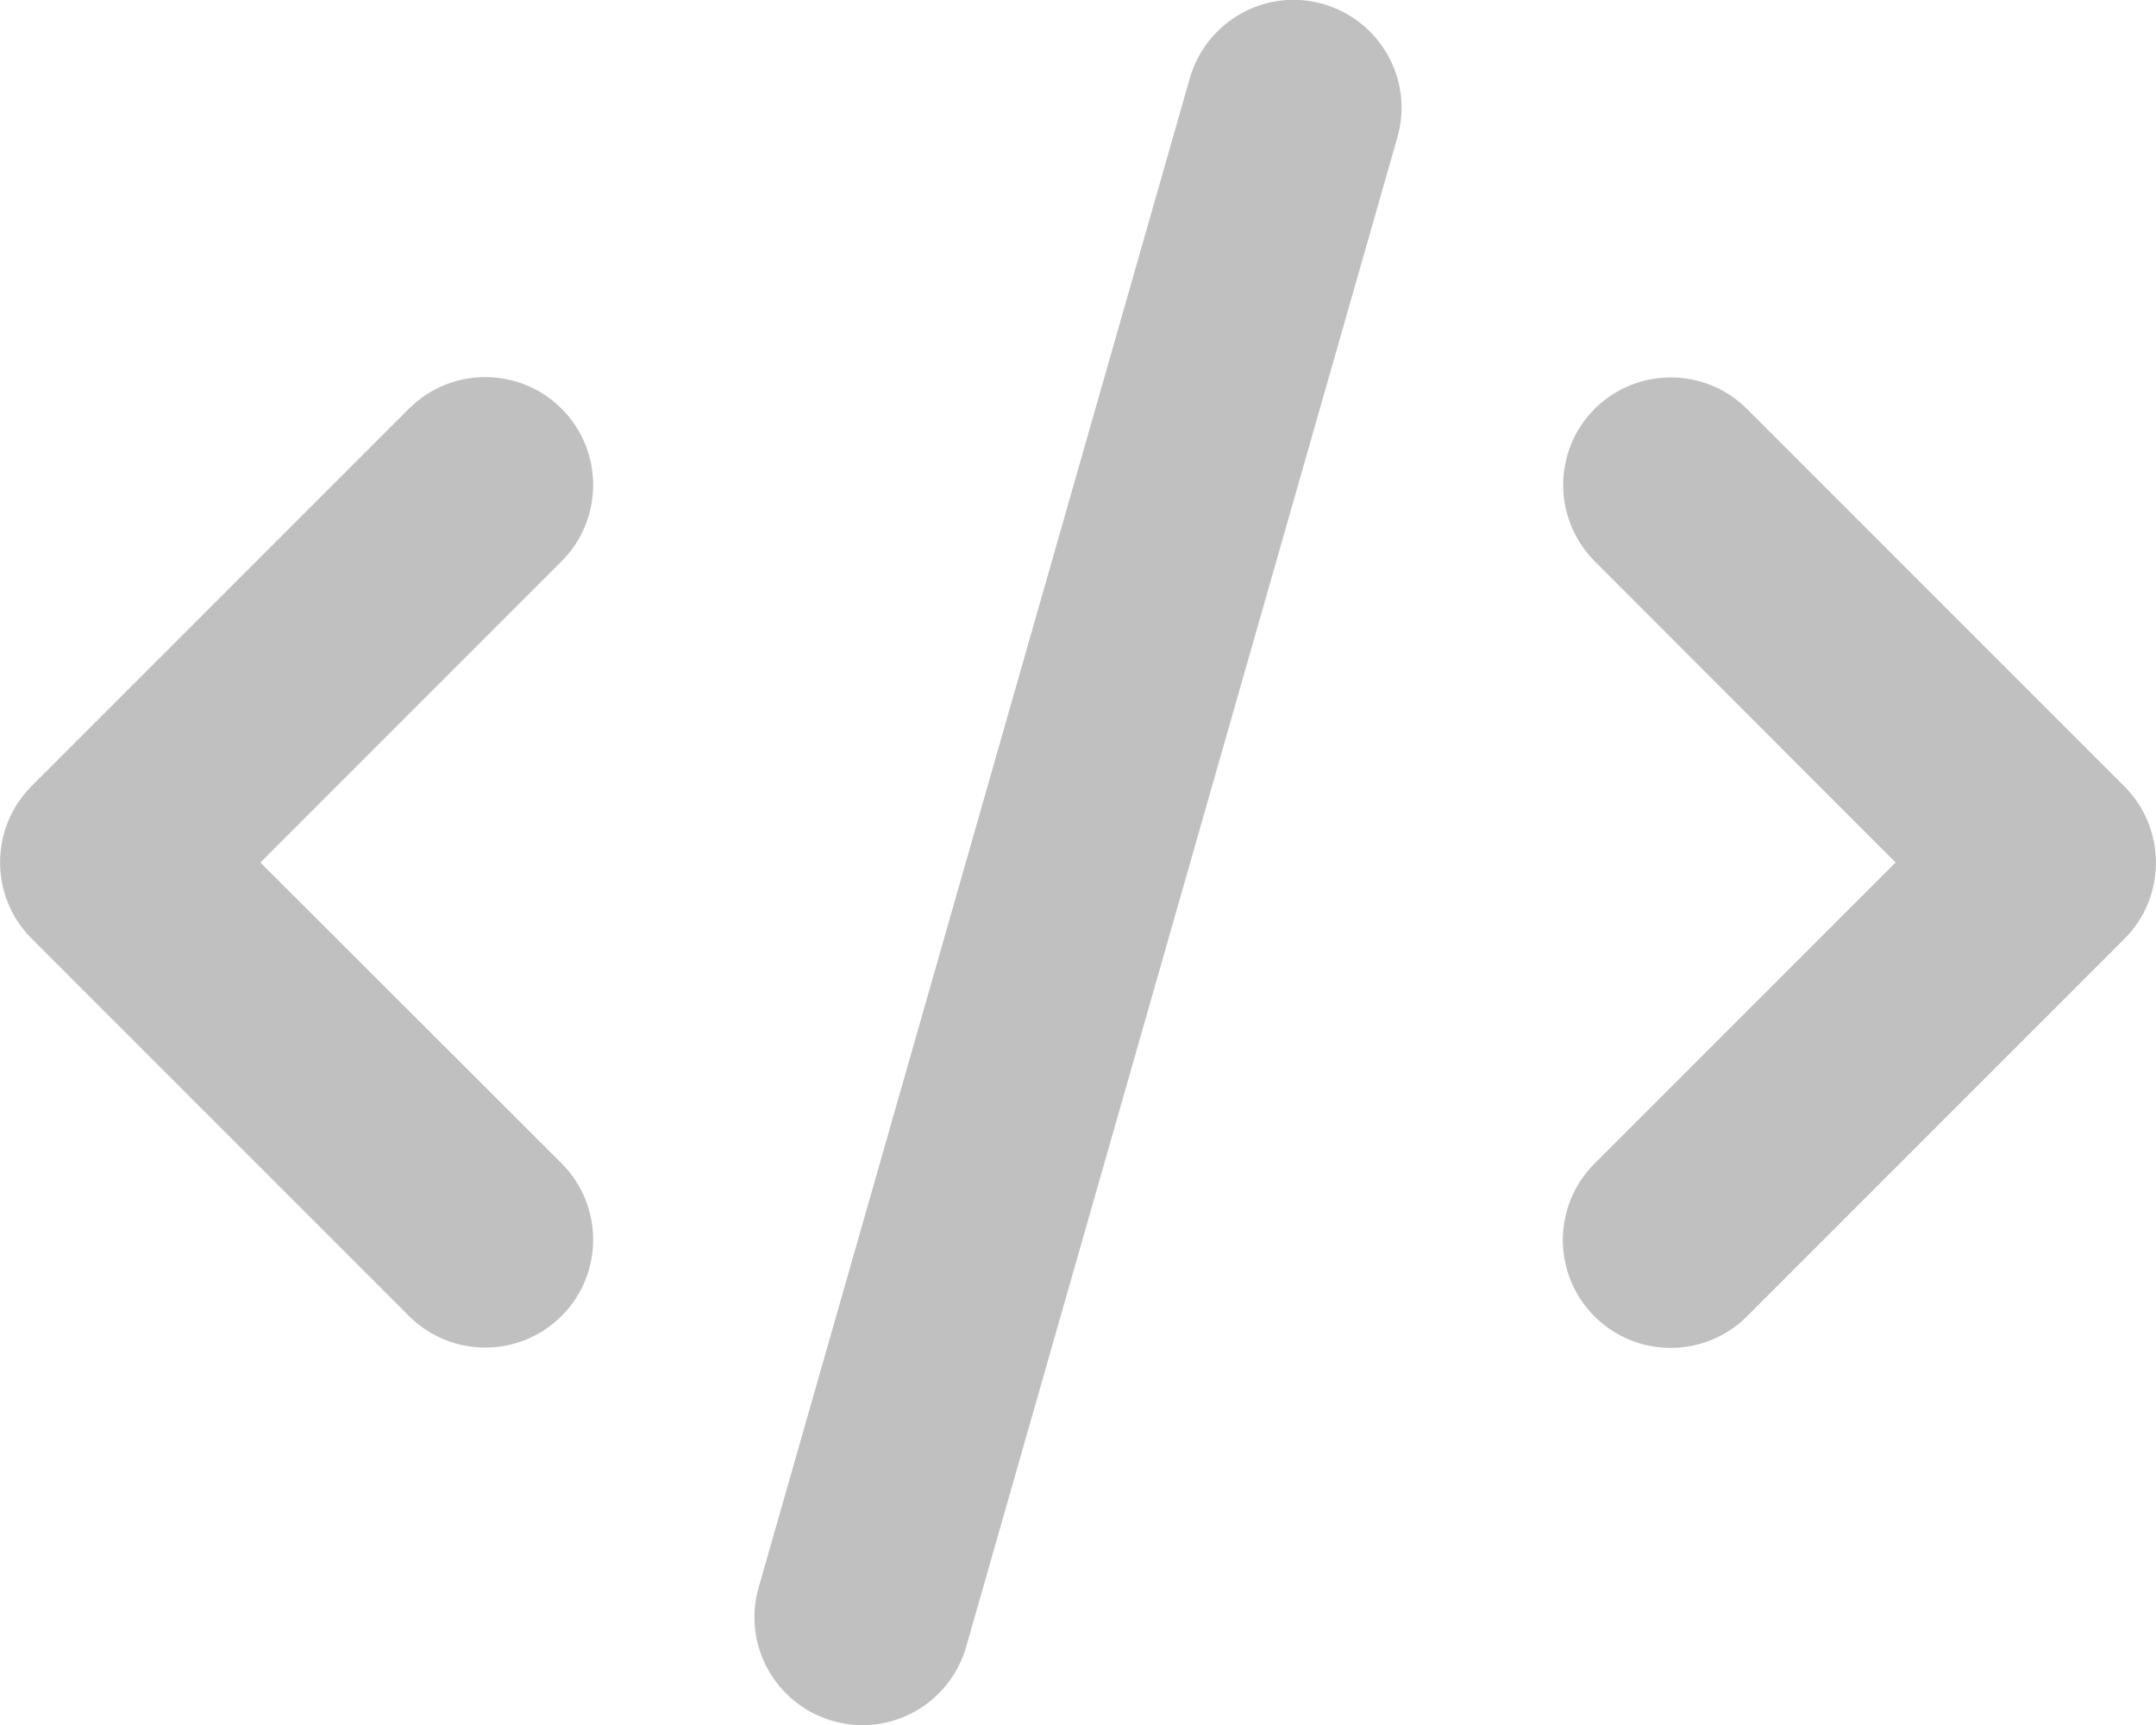
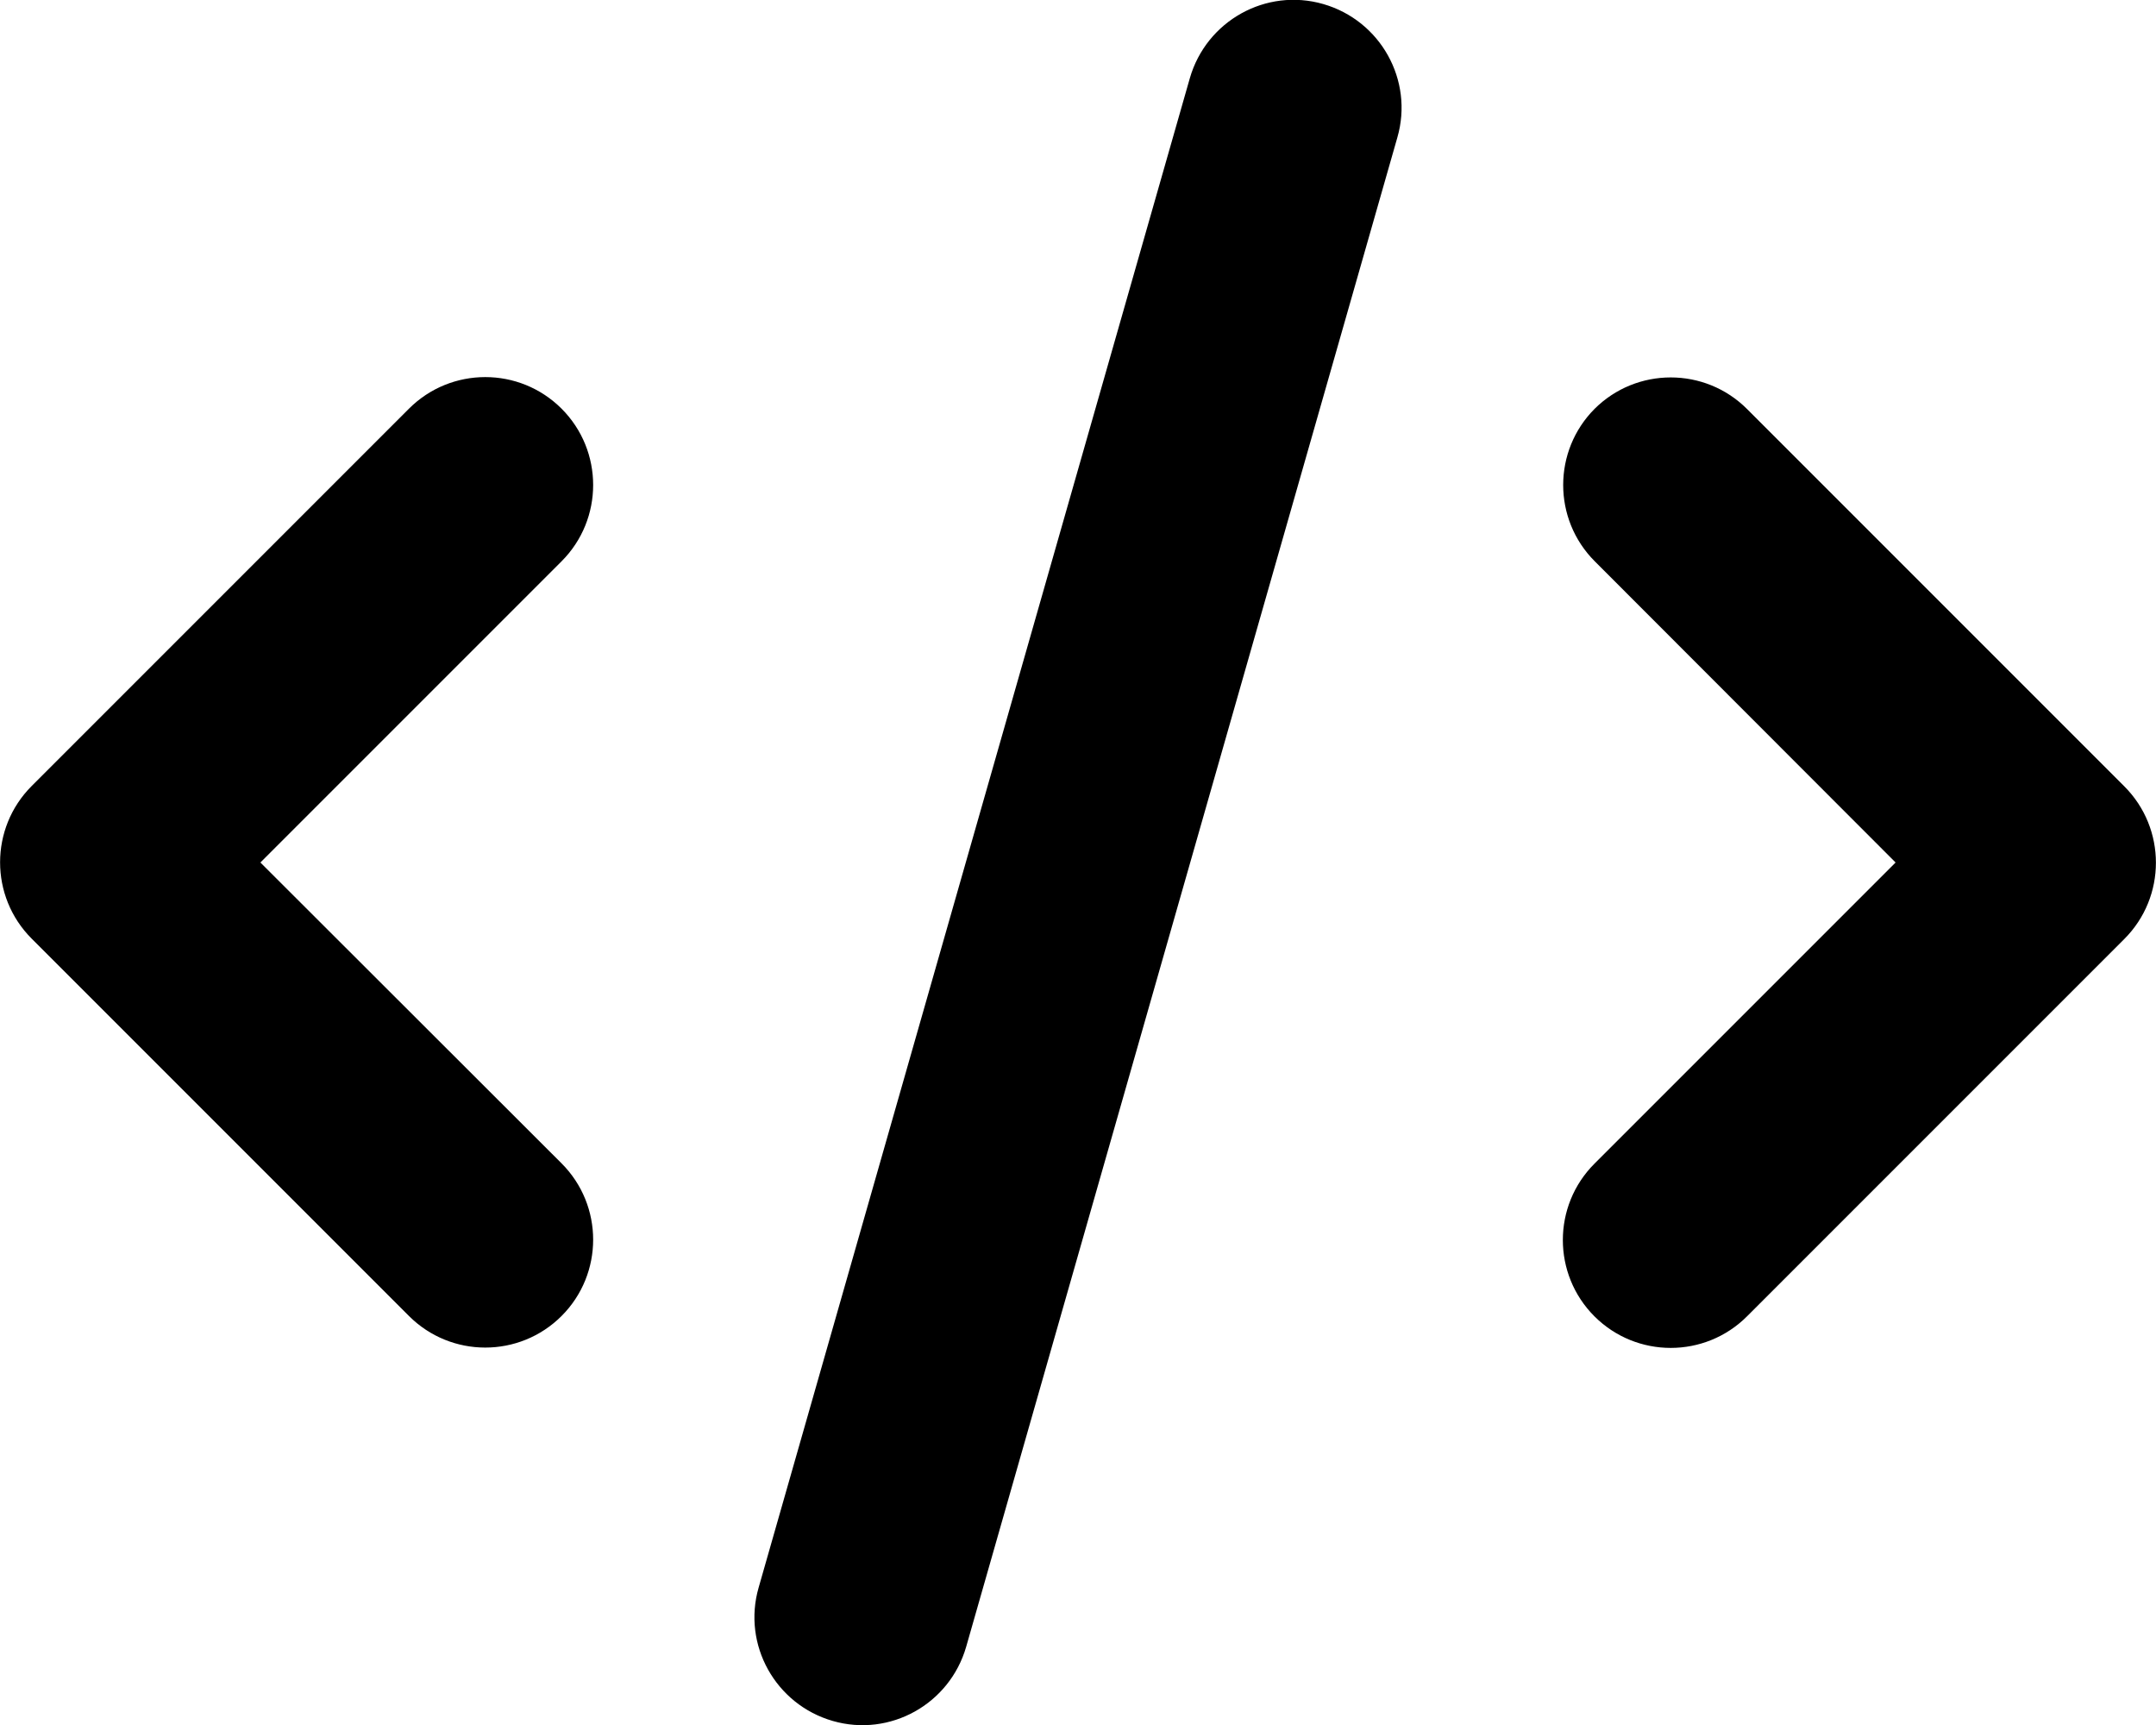
<svg xmlns="http://www.w3.org/2000/svg" viewBox="0 0 640 512">
-   <path d="m392.8 1.2c-17-4.9-34.7 5-39.6 22l-128 448c-4.9 17 5 34.7 22 39.6s34.7-5 39.6-22l128-448c4.9-17-5-34.7-22-39.6zm80.6 120.1c-12.5 12.5-12.5 32.8 0 45.3l89.3 89.4-89.4 89.4c-12.5 12.5-12.5 32.8 0 45.3s32.8 12.5 45.3 0l112-112c12.5-12.5 12.5-32.8 0-45.3l-112-112c-12.5-12.5-32.8-12.5-45.3 0zm-306.7 0c-12.5-12.5-32.8-12.5-45.3 0l-112 112c-12.5 12.5-12.5 32.8 0 45.3l112 112c12.5 12.5 32.8 12.5 45.3 0s12.5-32.8 0-45.3l-89.4-89.3 89.4-89.4c12.5-12.5 12.5-32.8 0-45.3z" fill="#c0c0c0" />
+   <path d="m392.8 1.2c-17-4.9-34.7 5-39.6 22l-128 448c-4.9 17 5 34.7 22 39.6s34.7-5 39.6-22l128-448c4.9-17-5-34.7-22-39.6zm80.6 120.1c-12.5 12.5-12.5 32.8 0 45.3l89.3 89.4-89.4 89.4c-12.5 12.5-12.5 32.8 0 45.3s32.8 12.5 45.3 0l112-112c12.5-12.5 12.5-32.8 0-45.3l-112-112c-12.5-12.5-32.8-12.5-45.3 0zm-306.7 0c-12.5-12.5-32.8-12.5-45.3 0l-112 112c-12.5 12.5-12.5 32.8 0 45.3l112 112c12.5 12.5 32.8 12.5 45.3 0s12.5-32.8 0-45.3l-89.4-89.3 89.4-89.4c12.5-12.5 12.5-32.8 0-45.3z" />
</svg>
